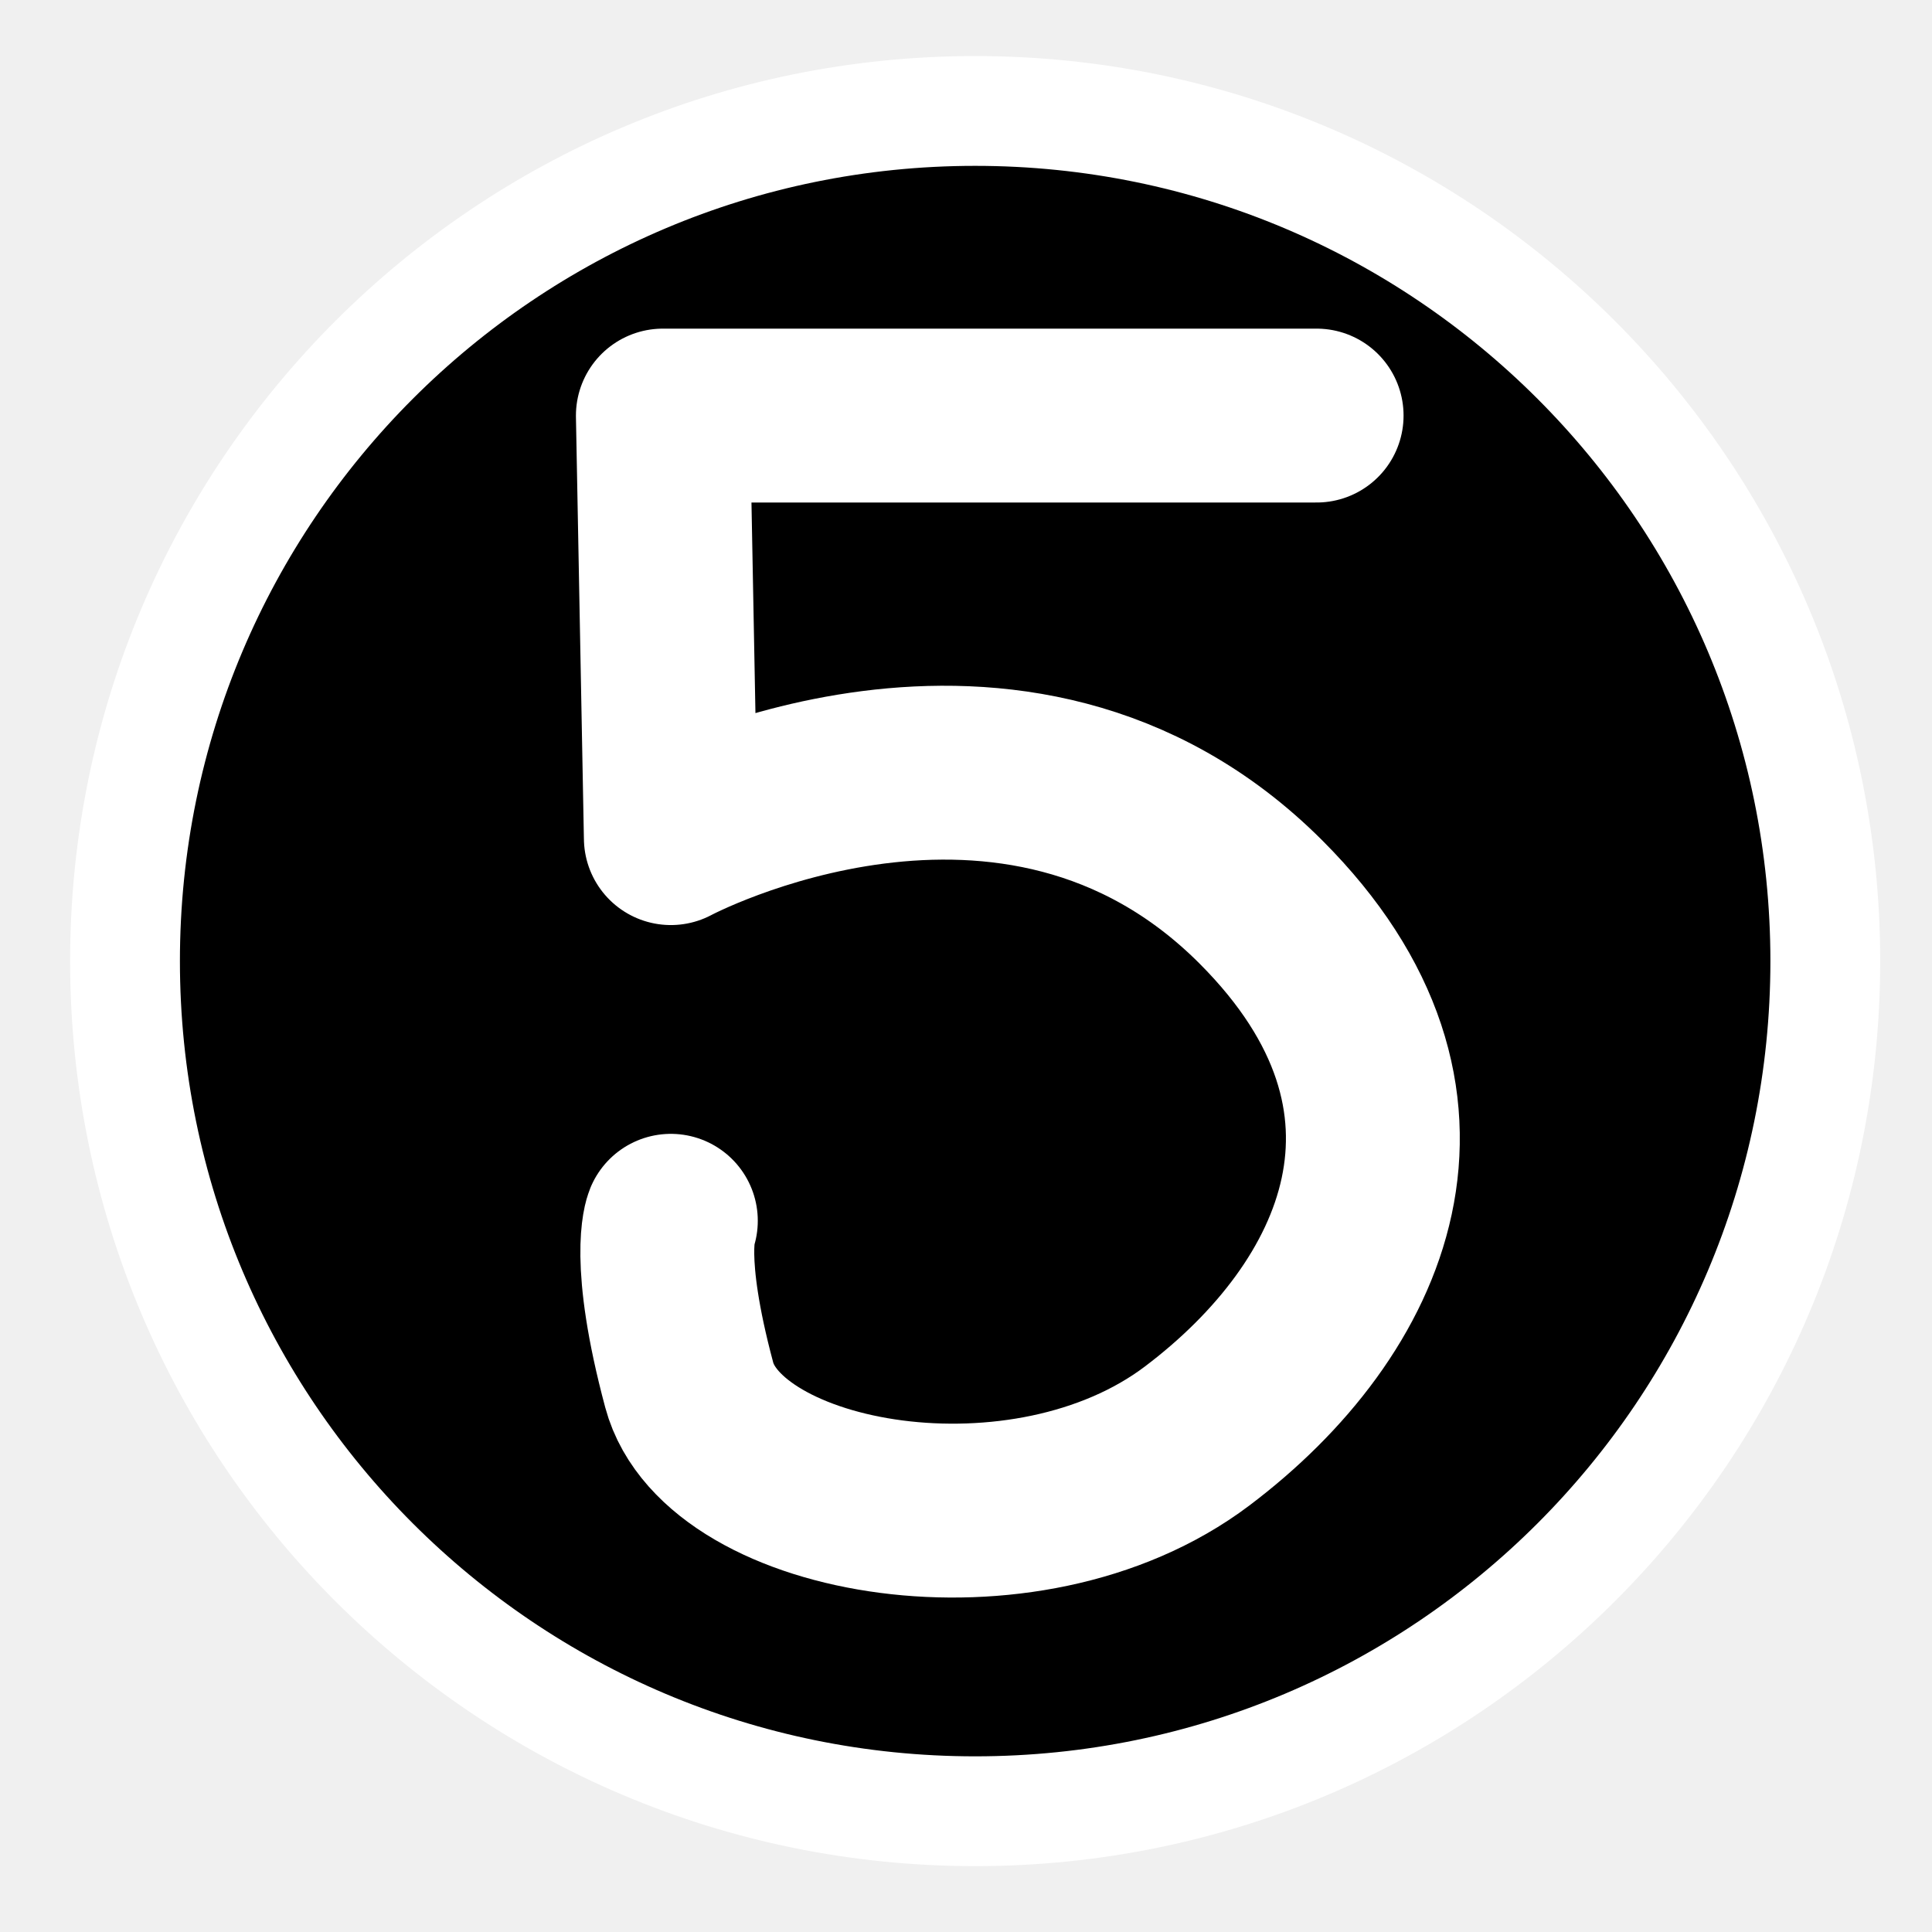
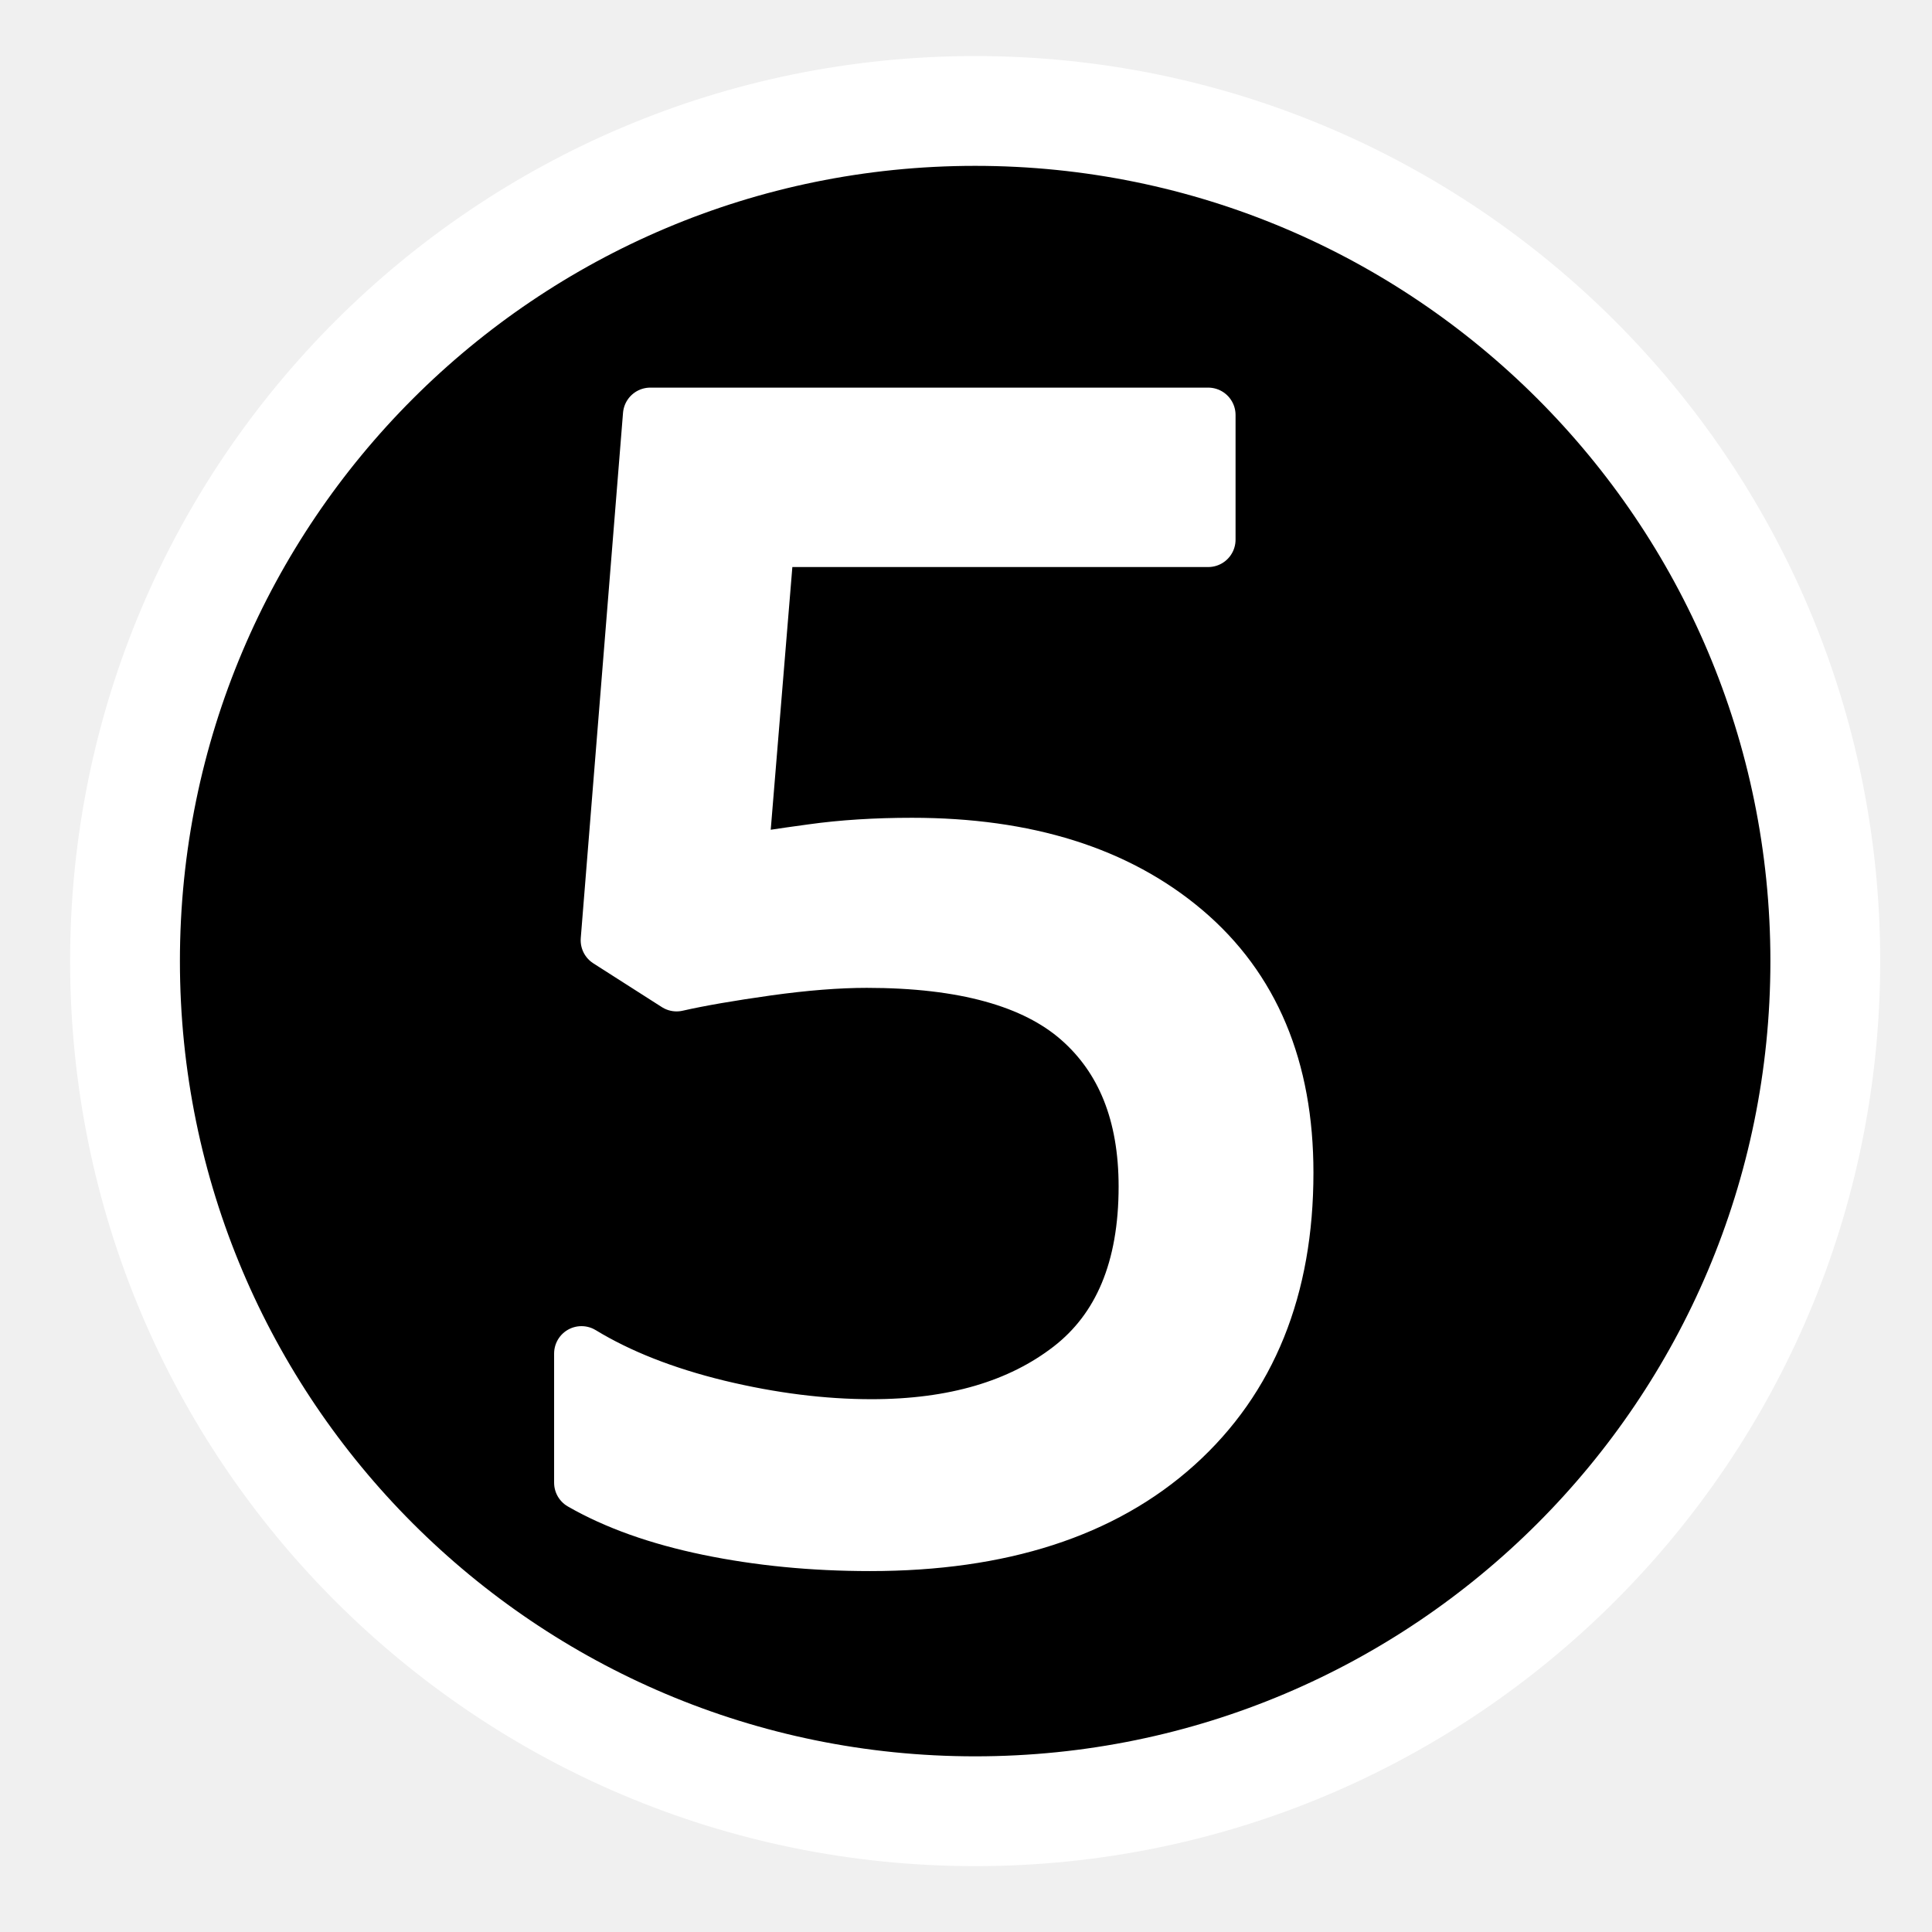
<svg xmlns="http://www.w3.org/2000/svg" version="1.1" x="0px" y="0px" viewBox="-143.5 -19.058 100 100" enable-background="new -143.5 -19.058 1024 1024" xml:space="preserve" id="svg2" width="100" height="100">
  <defs id="defs66" />
  <circle r="44.003" cy="30.688" cx="-93.026" id="path9736" style="fill:#000000;fill-opacity:1;stroke:#ffffff;stroke-width:5.683;stroke-linecap:round;stroke-linejoin:miter;stroke-miterlimit:4;stroke-dasharray:none;stroke-opacity:1;paint-order:normal" />
-   <path id="path9746-6-2" d="m -75.352,2.452 h -33.838 l 0.413,21.871 c 0,0 17.745,-9.491 30.537,3.301 10.317,10.317 5.396,21.088 -3.301,27.648 -8.909,6.72 -24.529,3.907 -26.285,-2.644 -1.755,-6.551 -0.951,-8.498 -0.951,-8.498" style="fill:none;stroke:#ffffff;stroke-width:9;stroke-linecap:round;stroke-linejoin:round;stroke-miterlimit:4;stroke-dasharray:none;stroke-opacity:1" />
+   <text xml:space="preserve" style="font-style:normal;font-variant:normal;font-weight:normal;font-stretch:normal;font-size:80.681px;line-height:1;font-family:sans-serif;-inkscape-font-specification:sans-serif;letter-spacing:0px;word-spacing:0px;fill:#ffffff;fill-opacity:1;stroke:#ffffff;stroke-width:2.834;stroke-linecap:round;stroke-linejoin:round;stroke-miterlimit:4;stroke-dasharray:none;stroke-opacity:1" x="-118.481" y="60.034" id="text818">
+     <tspan id="tspan816" x="-118.481" y="60.034" style="fill:#ffffff;fill-opacity:1;stroke:#ffffff;stroke-width:2.834;stroke-linejoin:round;stroke-miterlimit:4;stroke-dasharray:none;stroke-opacity:1">5</tspan>
+   </text>
</svg>
